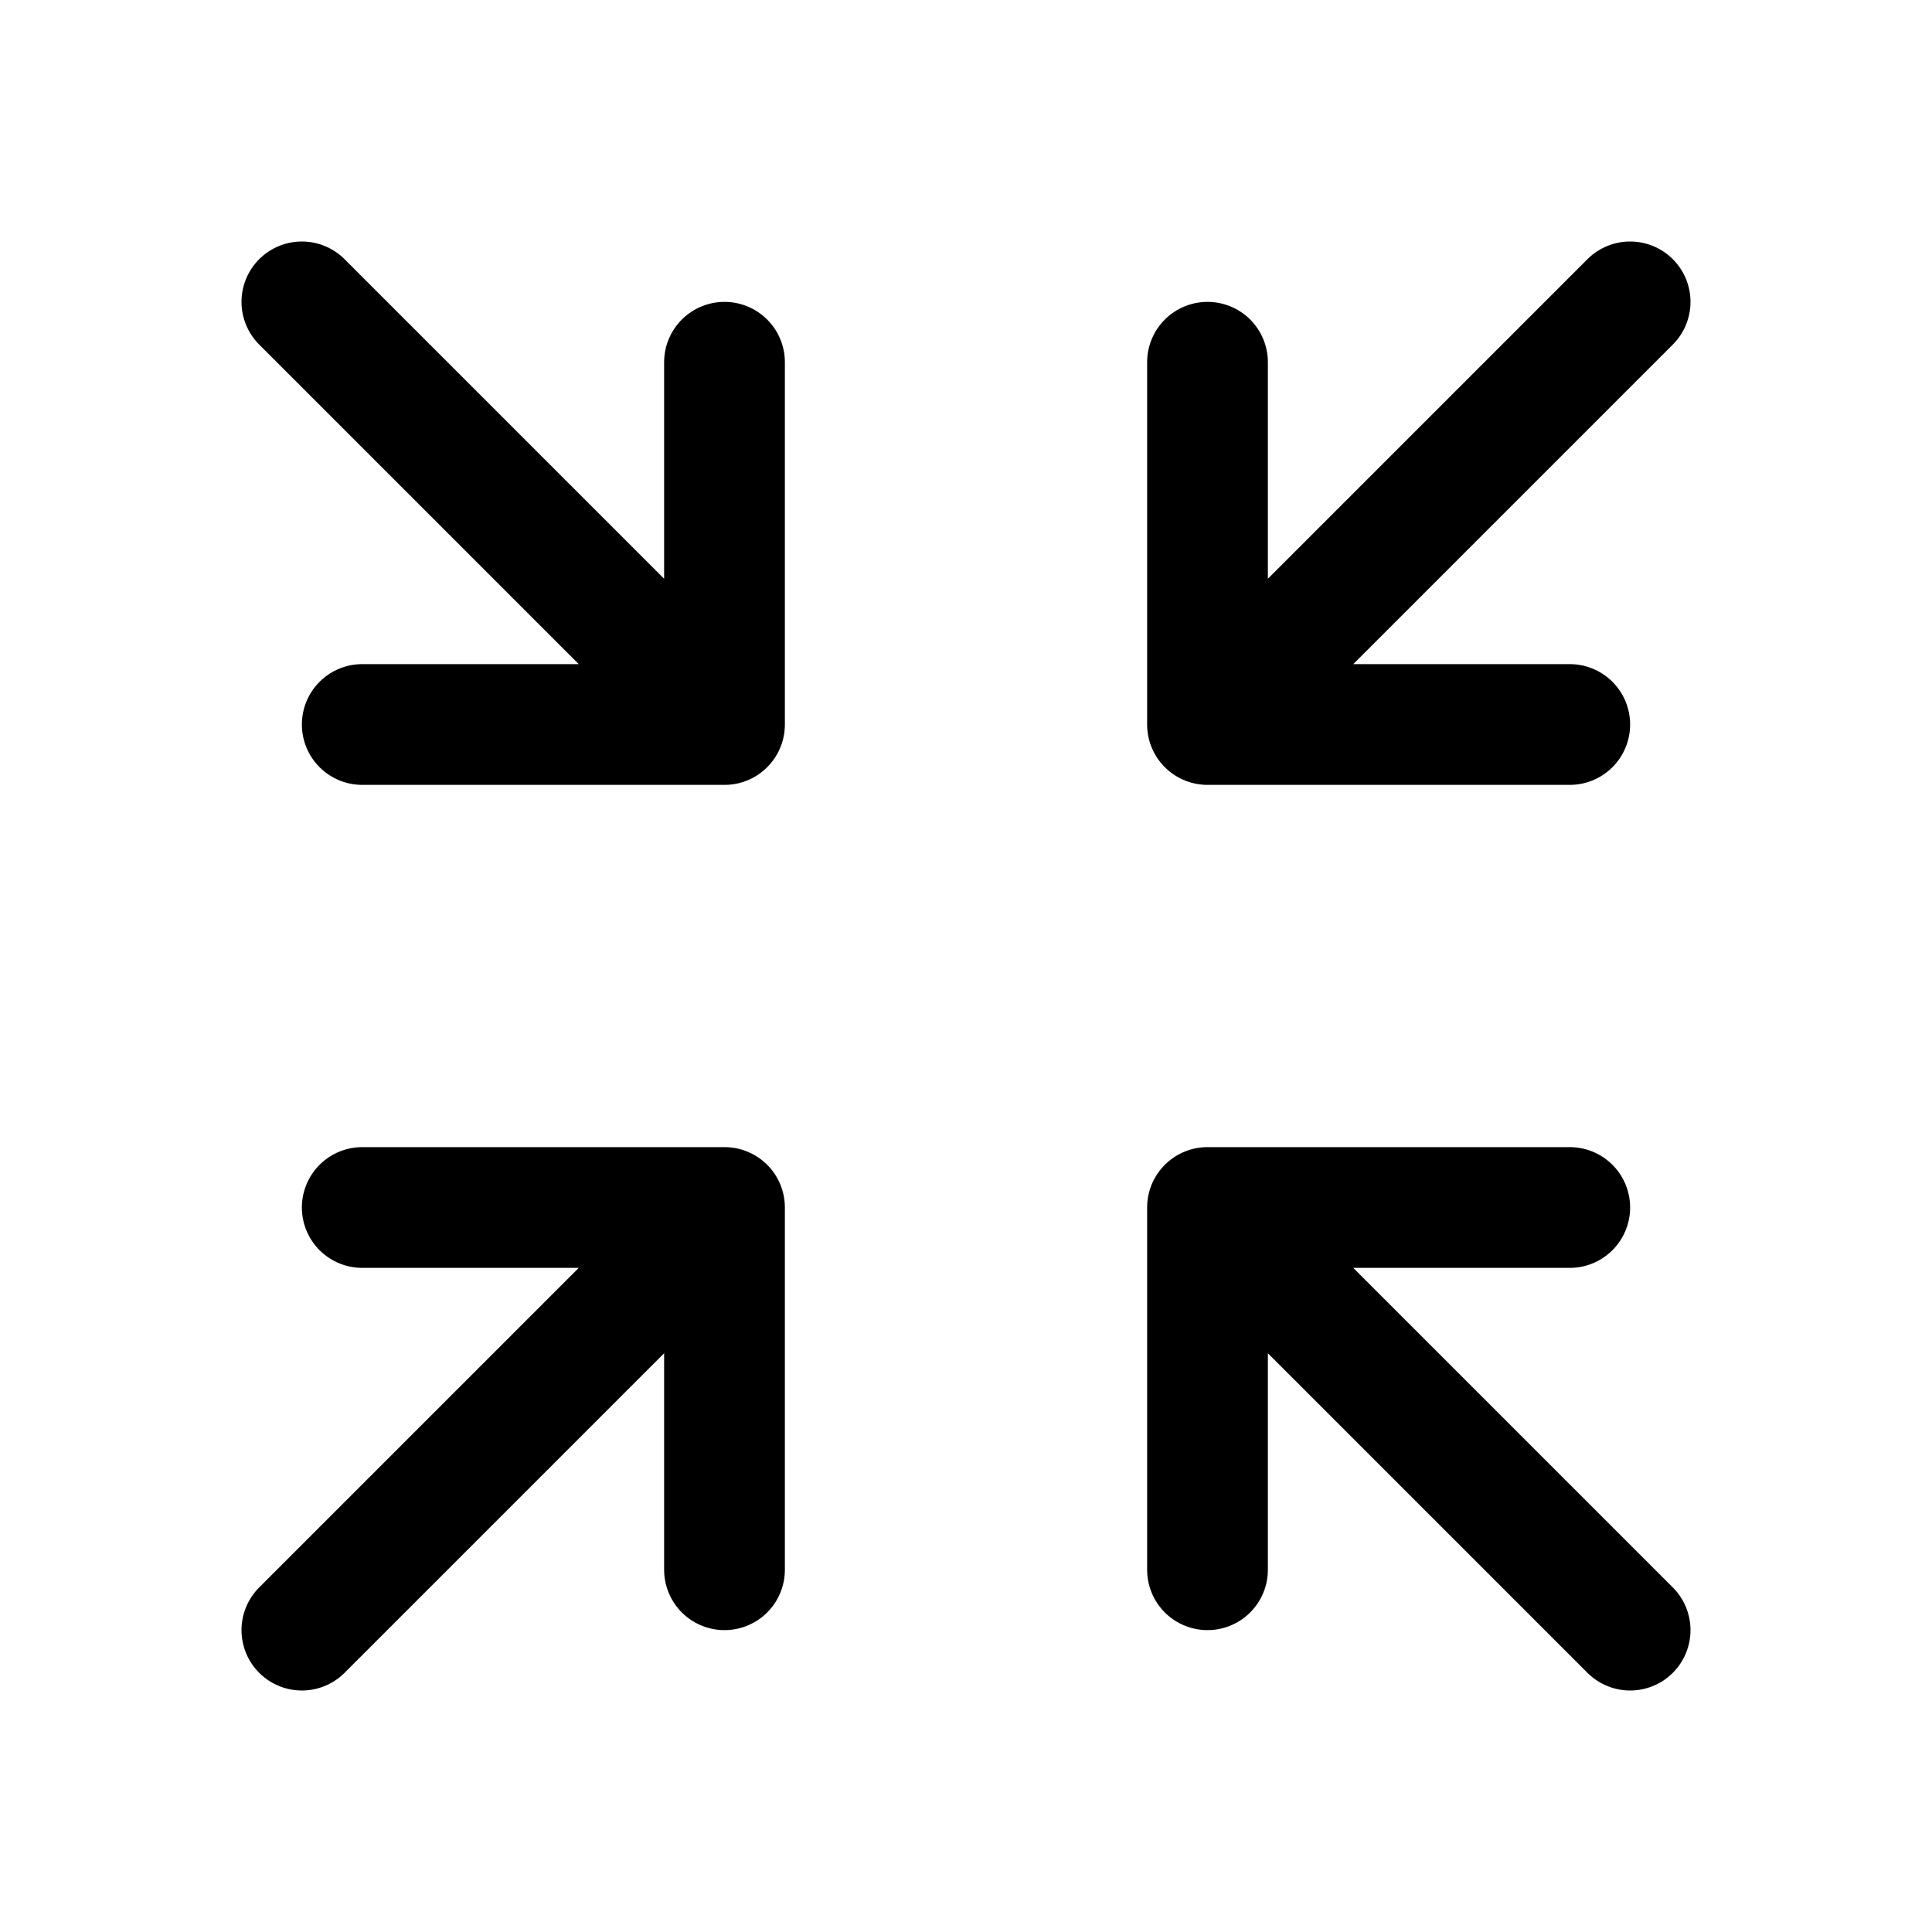
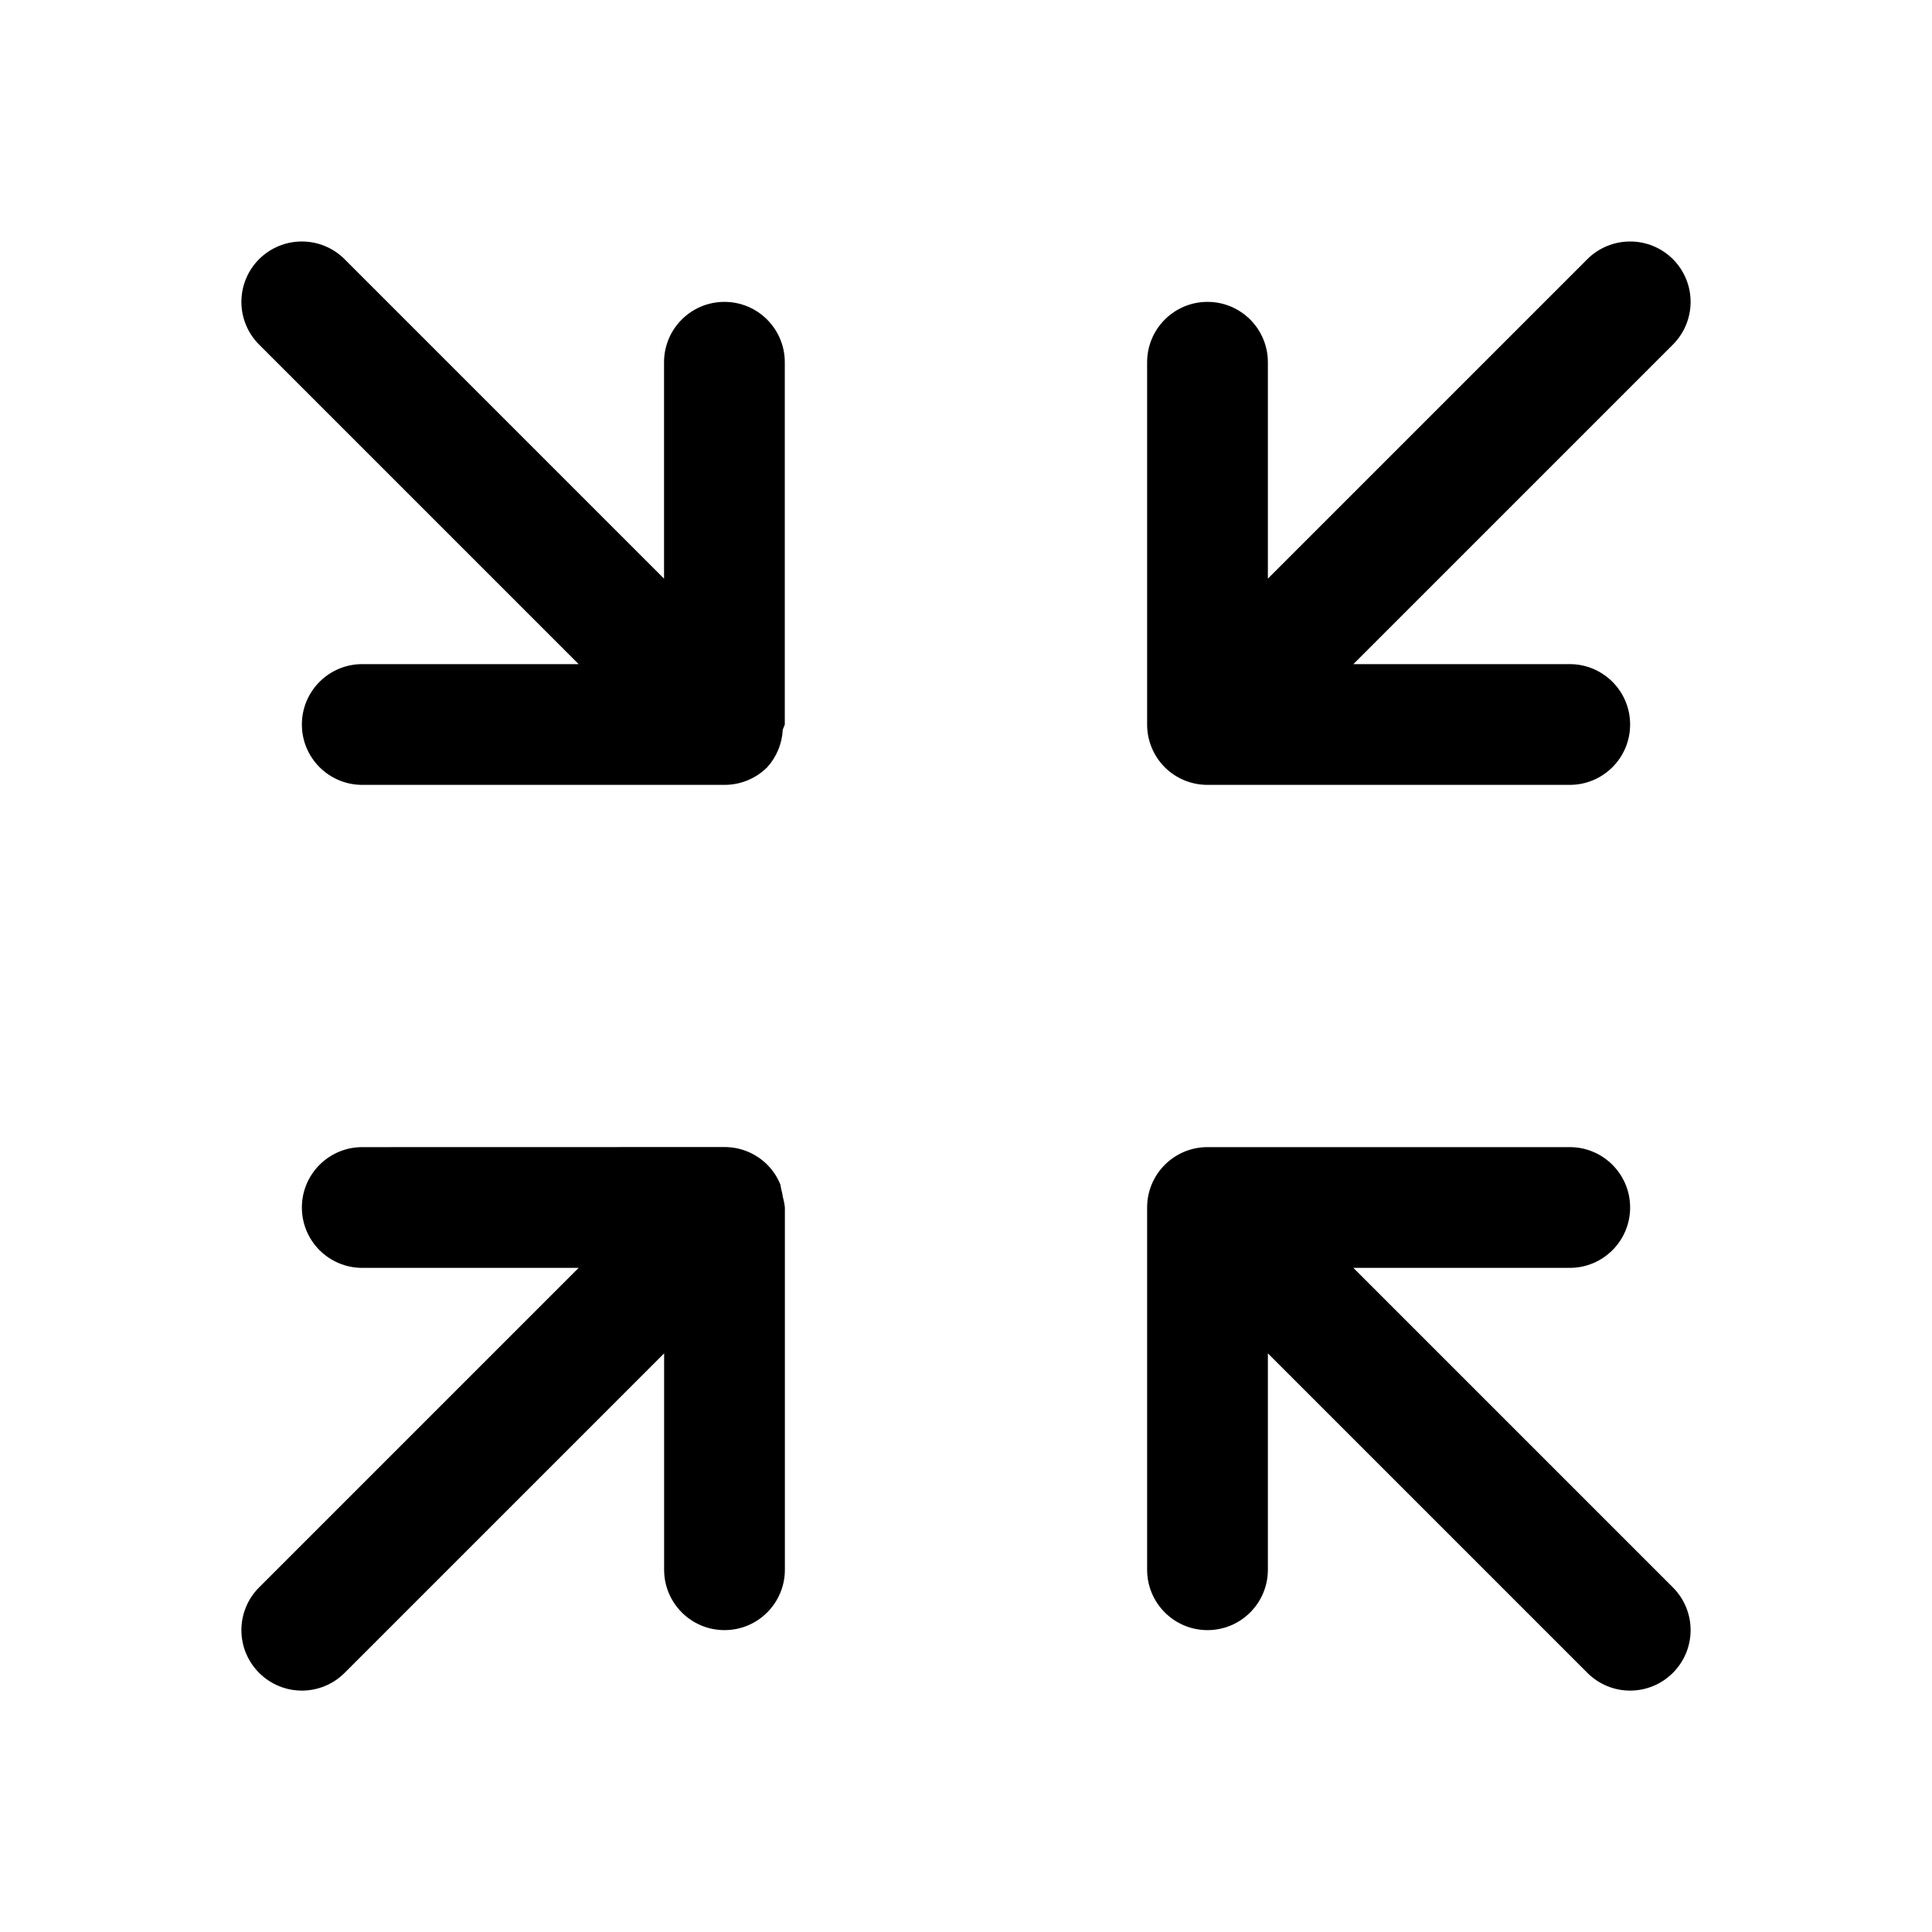
<svg xmlns="http://www.w3.org/2000/svg" class="size-6" fill="none" stroke="currentColor" stroke-width="1.5" version="1.1" viewBox="0 0 24 24">
-   <path d="M9 9V4.5M9 9H4.5M9 9 3.75 3.75M9 15v4.5M9 15H4.5M9 15l-5.25 5.25M15 9h4.5M15 9V4.5M15 9l5.25-5.25M15 15h4.5M15 15v4.5m0-4.5 5.25 5.25" fill="#000" stroke="#000" stroke-linecap="round" stroke-linejoin="round" />
+   <path d="m3.75 3a0.75 0.75 0 0 0-0.531 0.219 0.75 0.75 0 0 0 0 1.062l3.969 3.969h-2.688a0.75 0.75 0 0 0-0.75 0.75 0.75 0.75 0 0 0 0.75 0.75h4.5a0.75 0.75 0 0 0 0.531-0.219 0.75 0.75 0 0 0 0.193-0.469 0.75 0.75 0 0 0 0.025-0.062v-4.5a0.75 0.75 0 0 0-0.75-0.75 0.75 0.75 0 0 0-0.75 0.75v2.688l-3.969-3.969a0.75 0.75 0 0 0-0.531-0.219zm16.5 0a0.75 0.75 0 0 0-0.531 0.219l-3.969 3.969v-2.688a0.75 0.75 0 0 0-0.75-0.75 0.75 0.75 0 0 0-0.75 0.75v4.5a0.75 0.75 0 0 0 0.219 0.531 0.75 0.75 0 0 0 0.531 0.219h4.5a0.75 0.75 0 0 0 0.75-0.75 0.75 0.75 0 0 0-0.75-0.75h-2.688l3.969-3.969a0.75 0.75 0 0 0 0-1.062 0.75 0.75 0 0 0-0.531-0.219zm-15.75 11.25a0.75 0.75 0 0 0-0.75 0.75 0.75 0.75 0 0 0 0.75 0.75h2.688l-3.969 3.969a0.75 0.75 0 0 0 0 1.062 0.75 0.75 0 0 0 1.062 0l3.969-3.969v2.688a0.75 0.75 0 0 0 0.75 0.75 0.75 0.75 0 0 0 0.75-0.75v-4.5a0.75 0.75 0 0 0-0.025-0.129 0.75 0.75 0 0 0-0.02-0.098 0.75 0.75 0 0 0-0.012-0.061 0.75 0.75 0 0 0-0.162-0.244 0.75 0.75 0 0 0-0.531-0.219zm10.5 0a0.75 0.75 0 0 0-0.75 0.75v4.5a0.75 0.75 0 0 0 0.75 0.75 0.75 0.75 0 0 0 0.75-0.75v-2.688l3.969 3.969a0.75 0.75 0 0 0 1.062 0 0.75 0.75 0 0 0 0-1.062l-3.969-3.969h2.688a0.75 0.75 0 0 0 0.75-0.75 0.75 0.75 0 0 0-0.75-0.75z" fill="#000" stroke="none" />
</svg>
